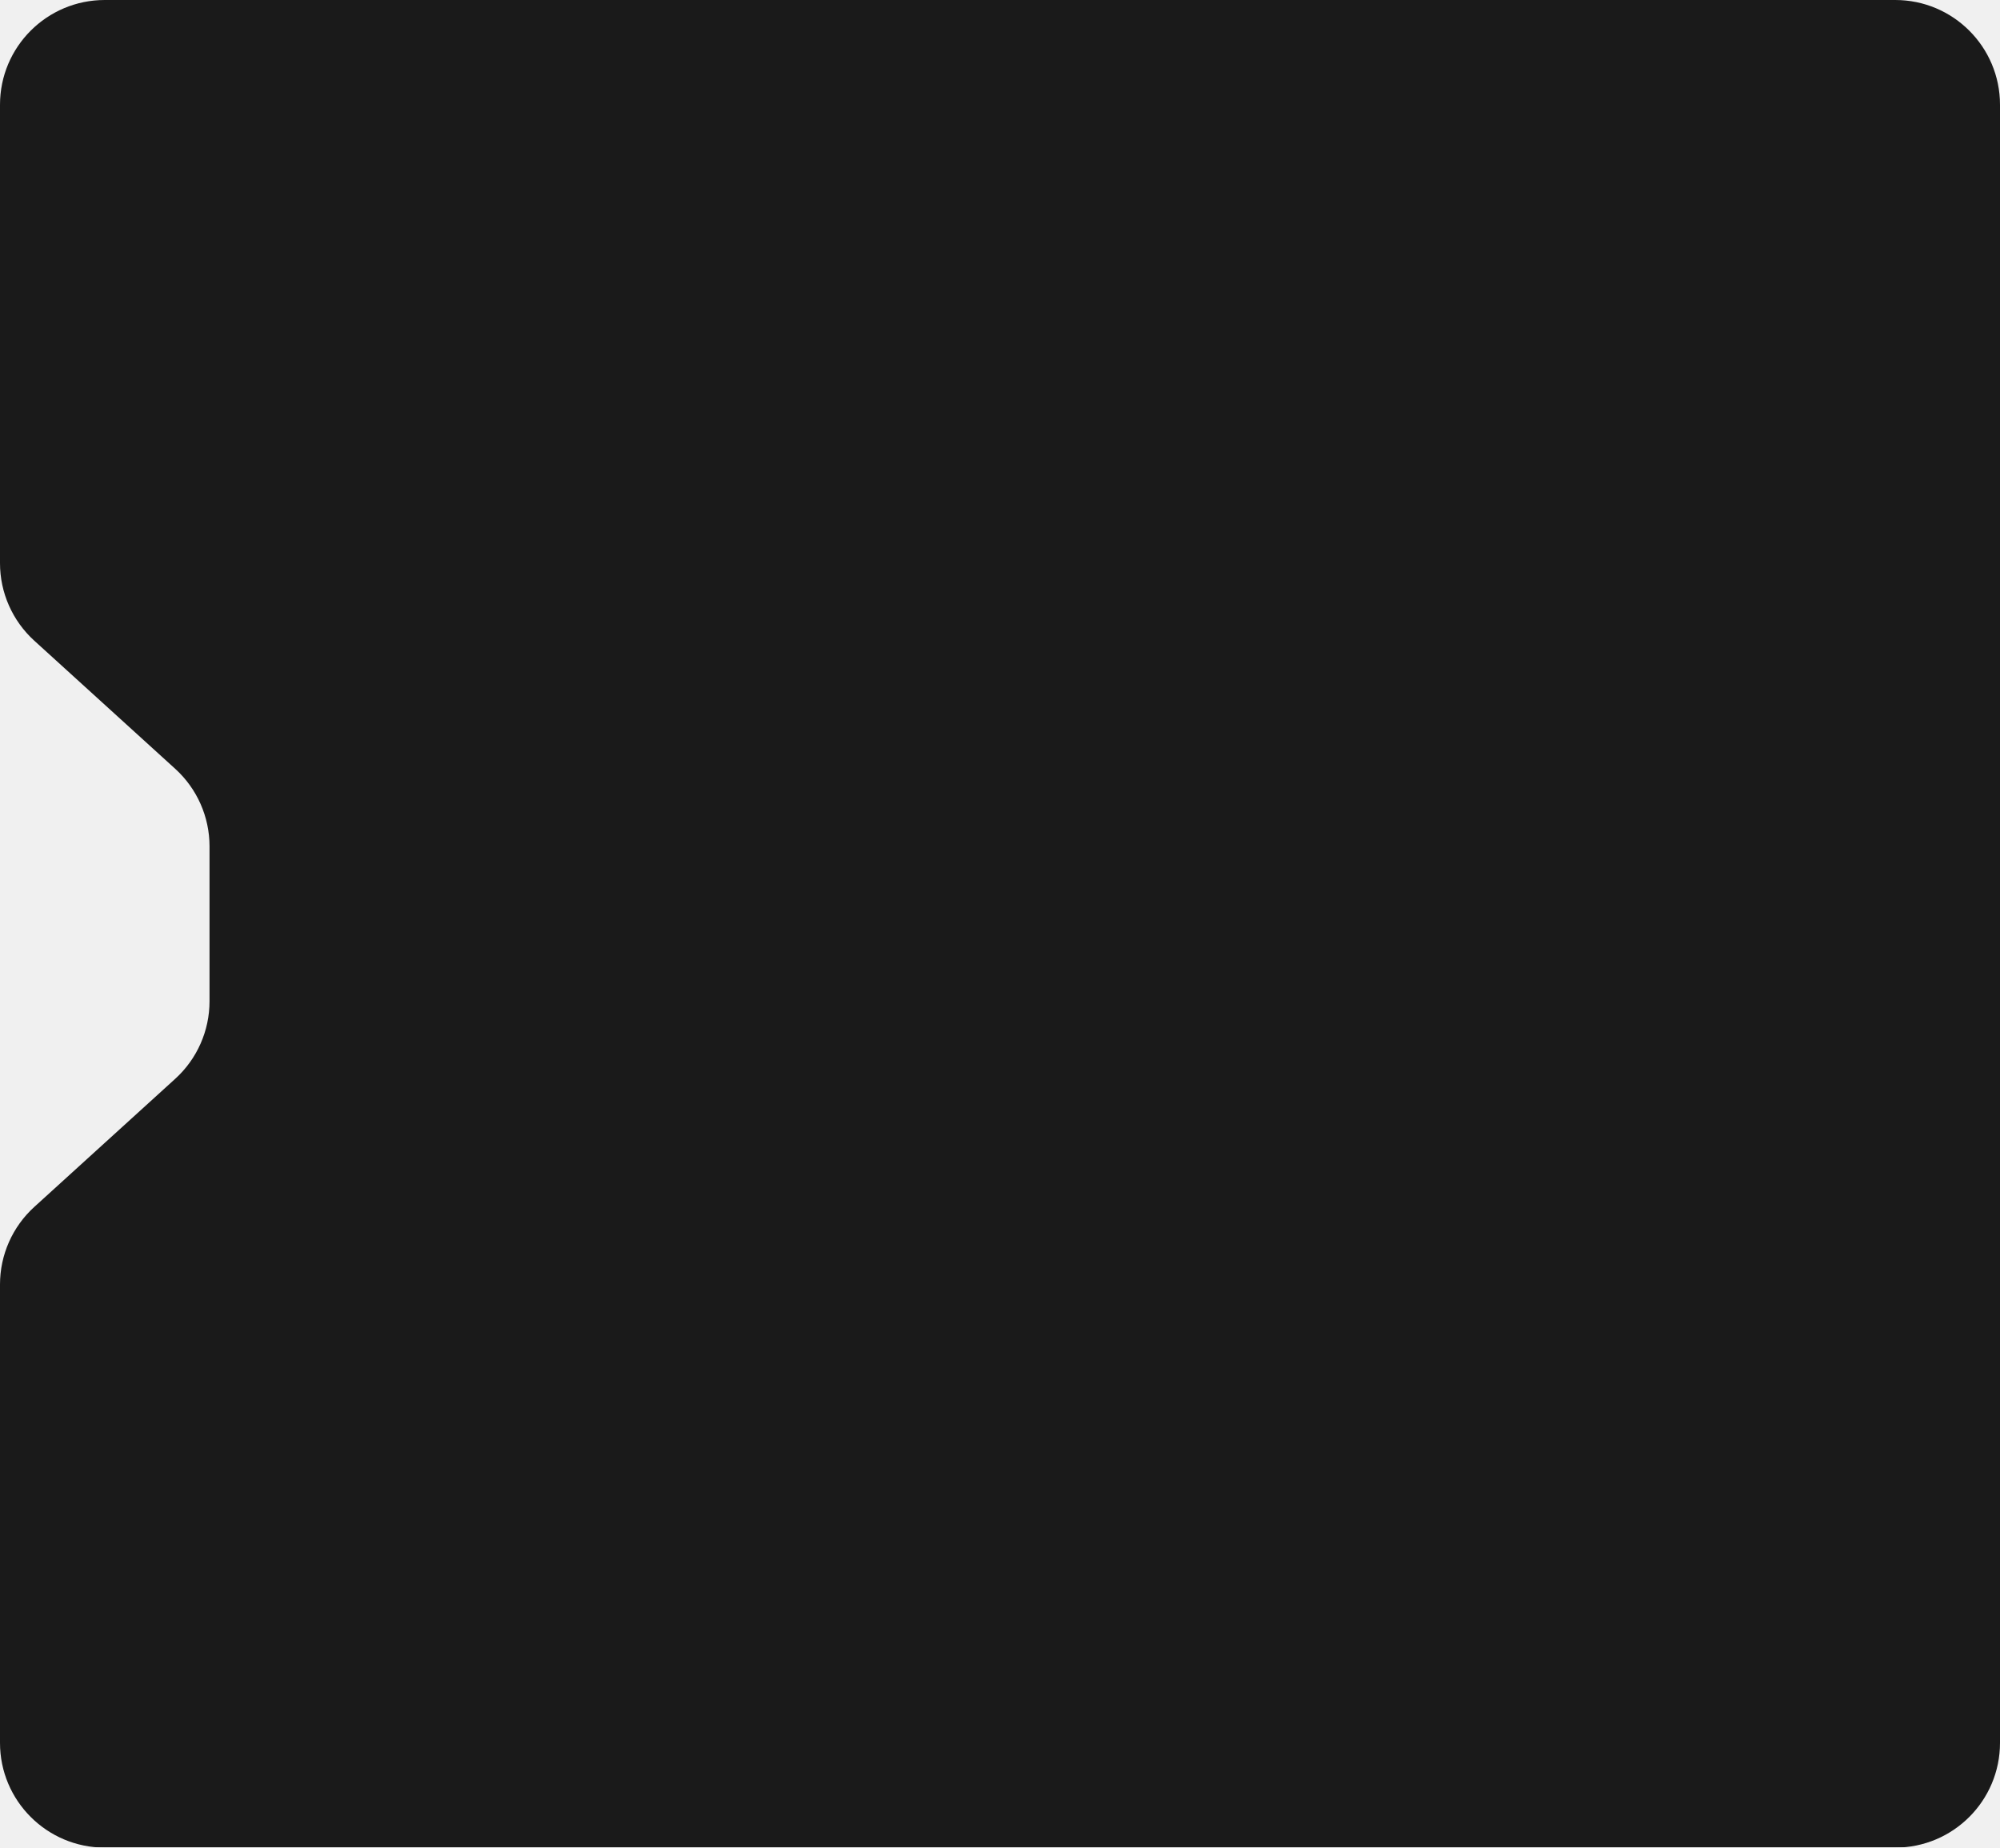
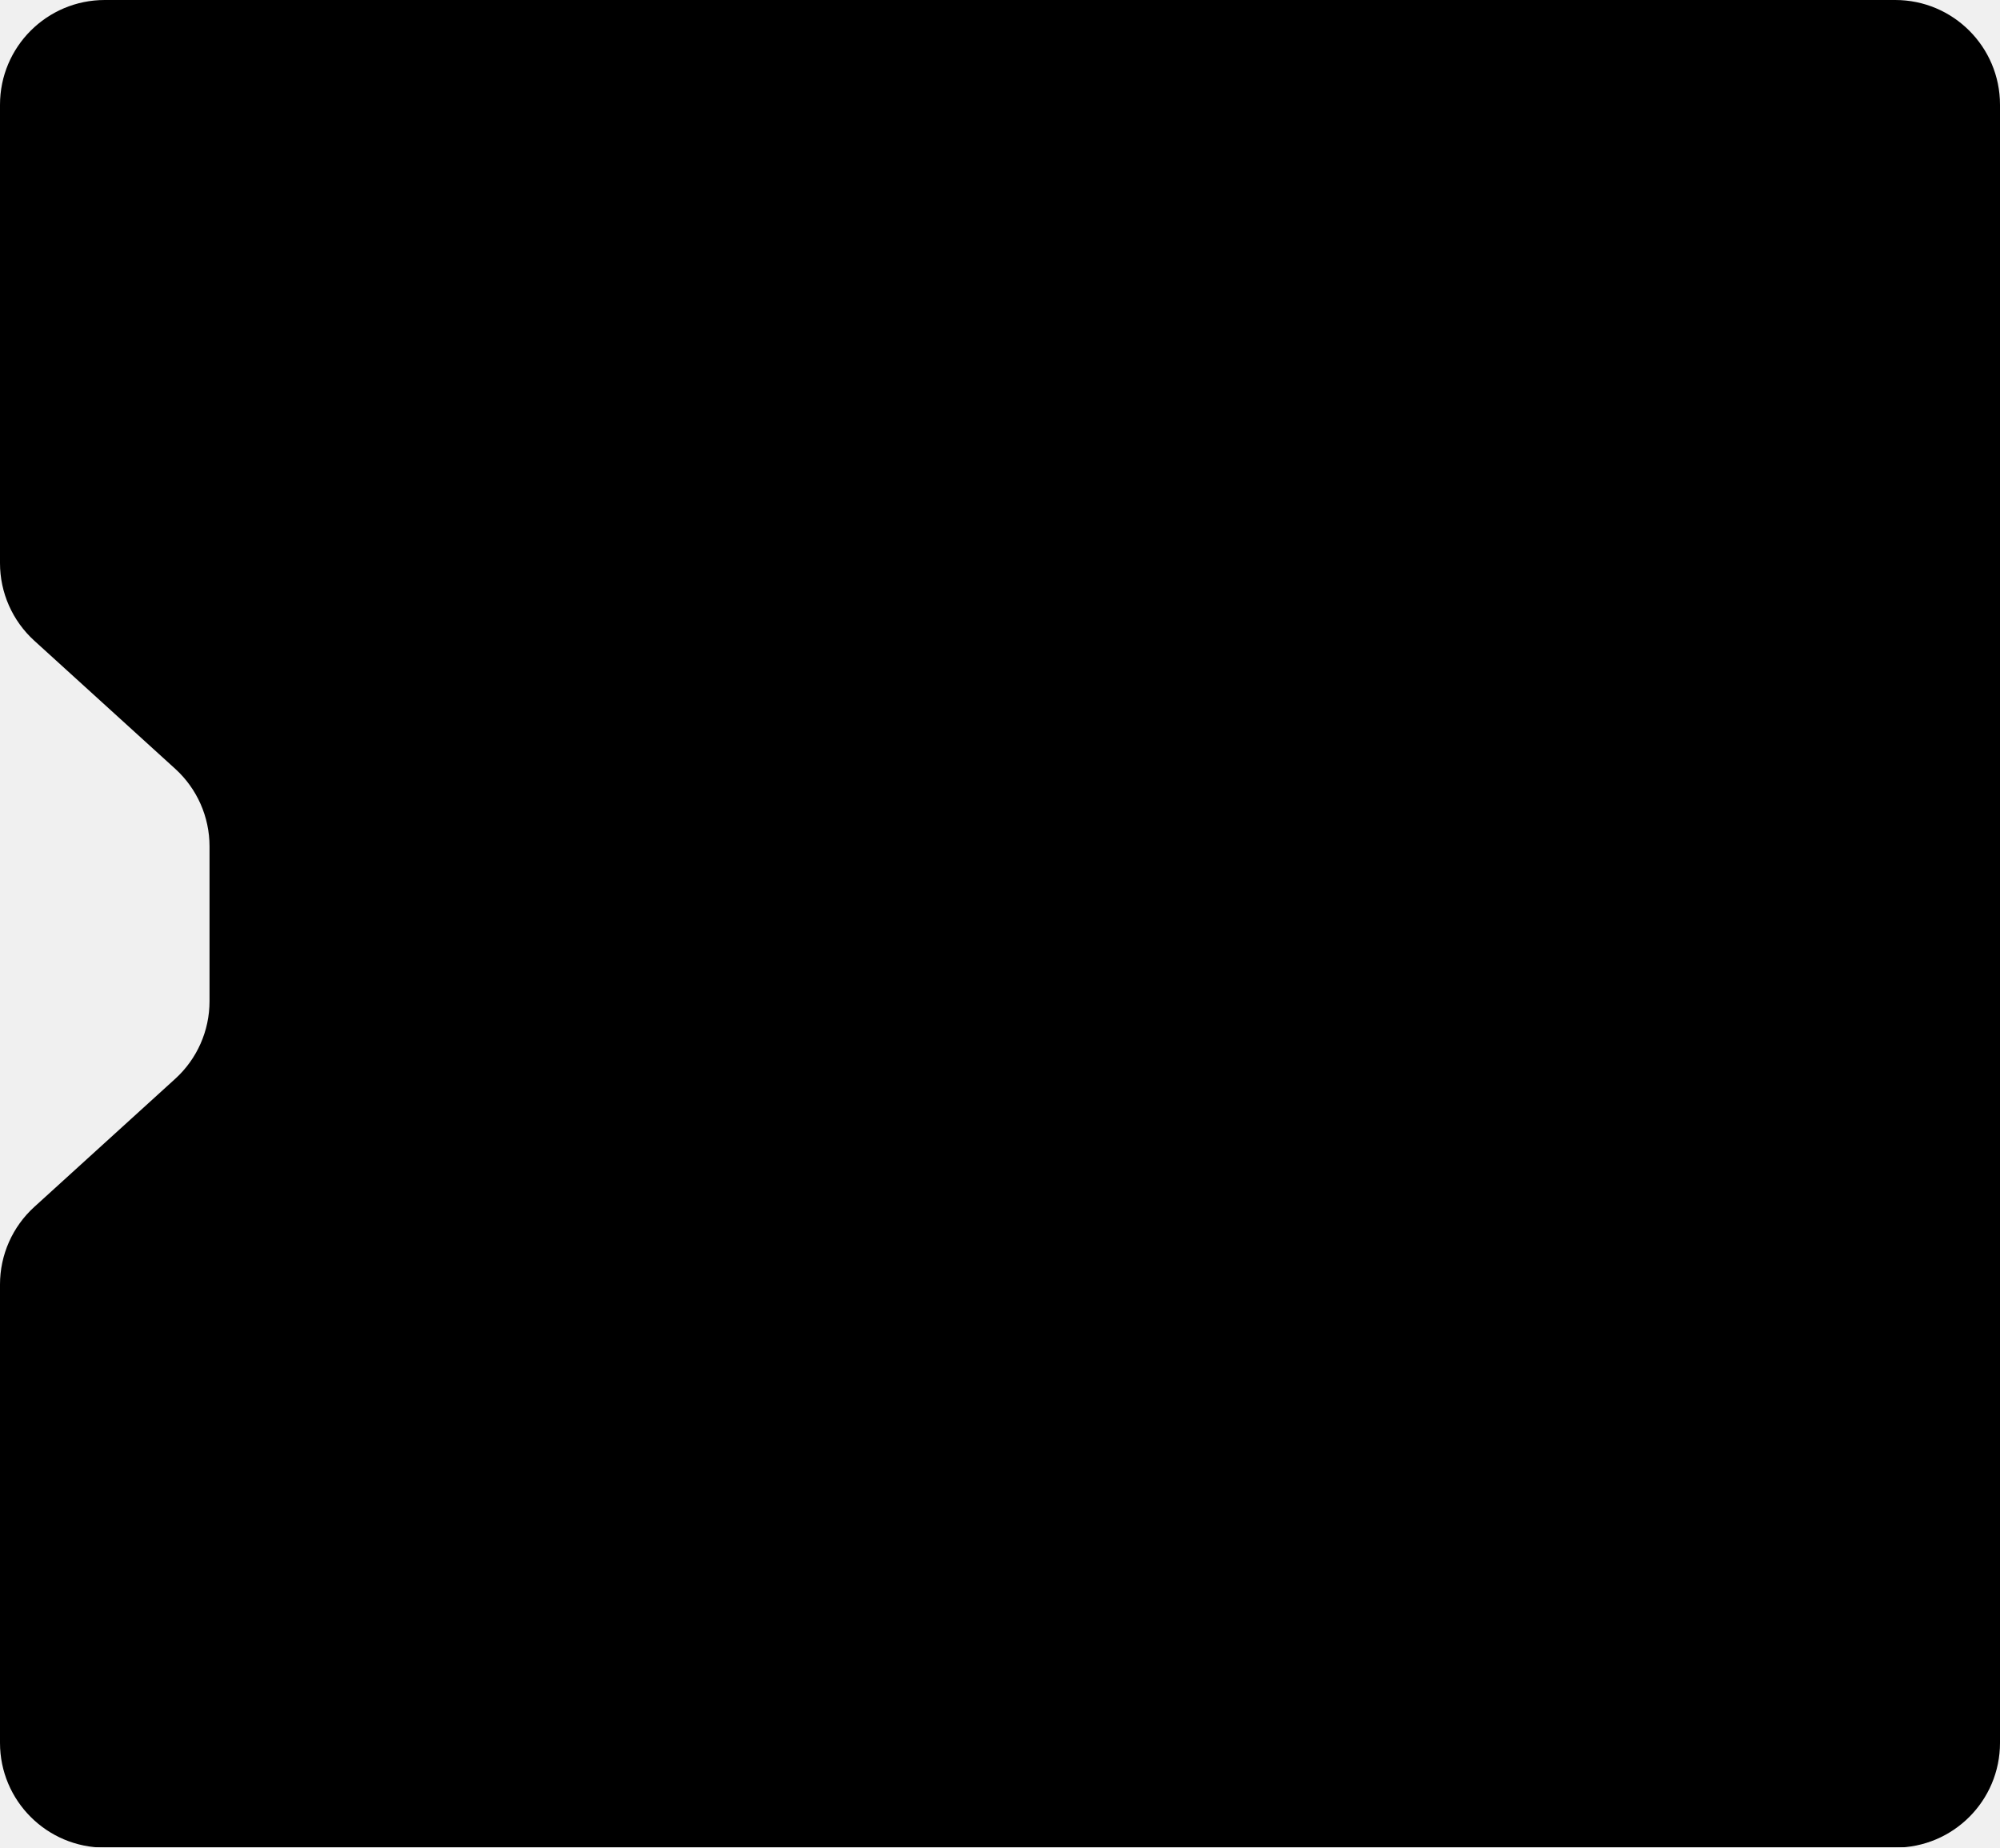
<svg xmlns="http://www.w3.org/2000/svg" fill="none" viewBox="0 0 420 388">
  <g clip-path="url(#a)">
    <mask id="b" width="420" height="388" x="0" y="0" maskUnits="userSpaceOnUse" style="mask-type:alpha">
-       <path fill="#1A1A1A" fill-rule="evenodd" d="M420 22c0-12.15-9.85-22-22-22H22C9.85 0 0 9.85 0 22v96.268c0 6.198 2.615 12.109 7.201 16.279l29.598 26.906C41.385 165.623 44 171.534 44 177.732v32.536c0 6.198-2.615 12.109-7.201 16.279L7.201 253.453C2.615 257.623 0 263.534 0 269.732V366c0 12.15 9.85 22 22 22h376c12.15 0 22-9.85 22-22V22Z" clip-rule="evenodd" />
+       <path fill="#000000" fill-rule="evenodd" d="M420 22c0-12.15-9.85-22-22-22H22C9.85 0 0 9.85 0 22v96.268c0 6.198 2.615 12.109 7.201 16.279l29.598 26.906C41.385 165.623 44 171.534 44 177.732v32.536c0 6.198-2.615 12.109-7.201 16.279L7.201 253.453C2.615 257.623 0 263.534 0 269.732V366c0 12.15 9.85 22 22 22h376c12.15 0 22-9.85 22-22V22Z" clip-rule="evenodd" />
    </mask>
    <g mask="url(#b)">
-       <path fill="#1A1A1A" d="M0 0h420v388H0z" />
+       <path fill="#000000" d="M0 0h420v388H0z" />
    </g>
  </g>
  <defs>
    <clipPath id="a">
      <path fill="#fff" d="M0 0h420v388H0z" />
    </clipPath>
  </defs>
</svg>
